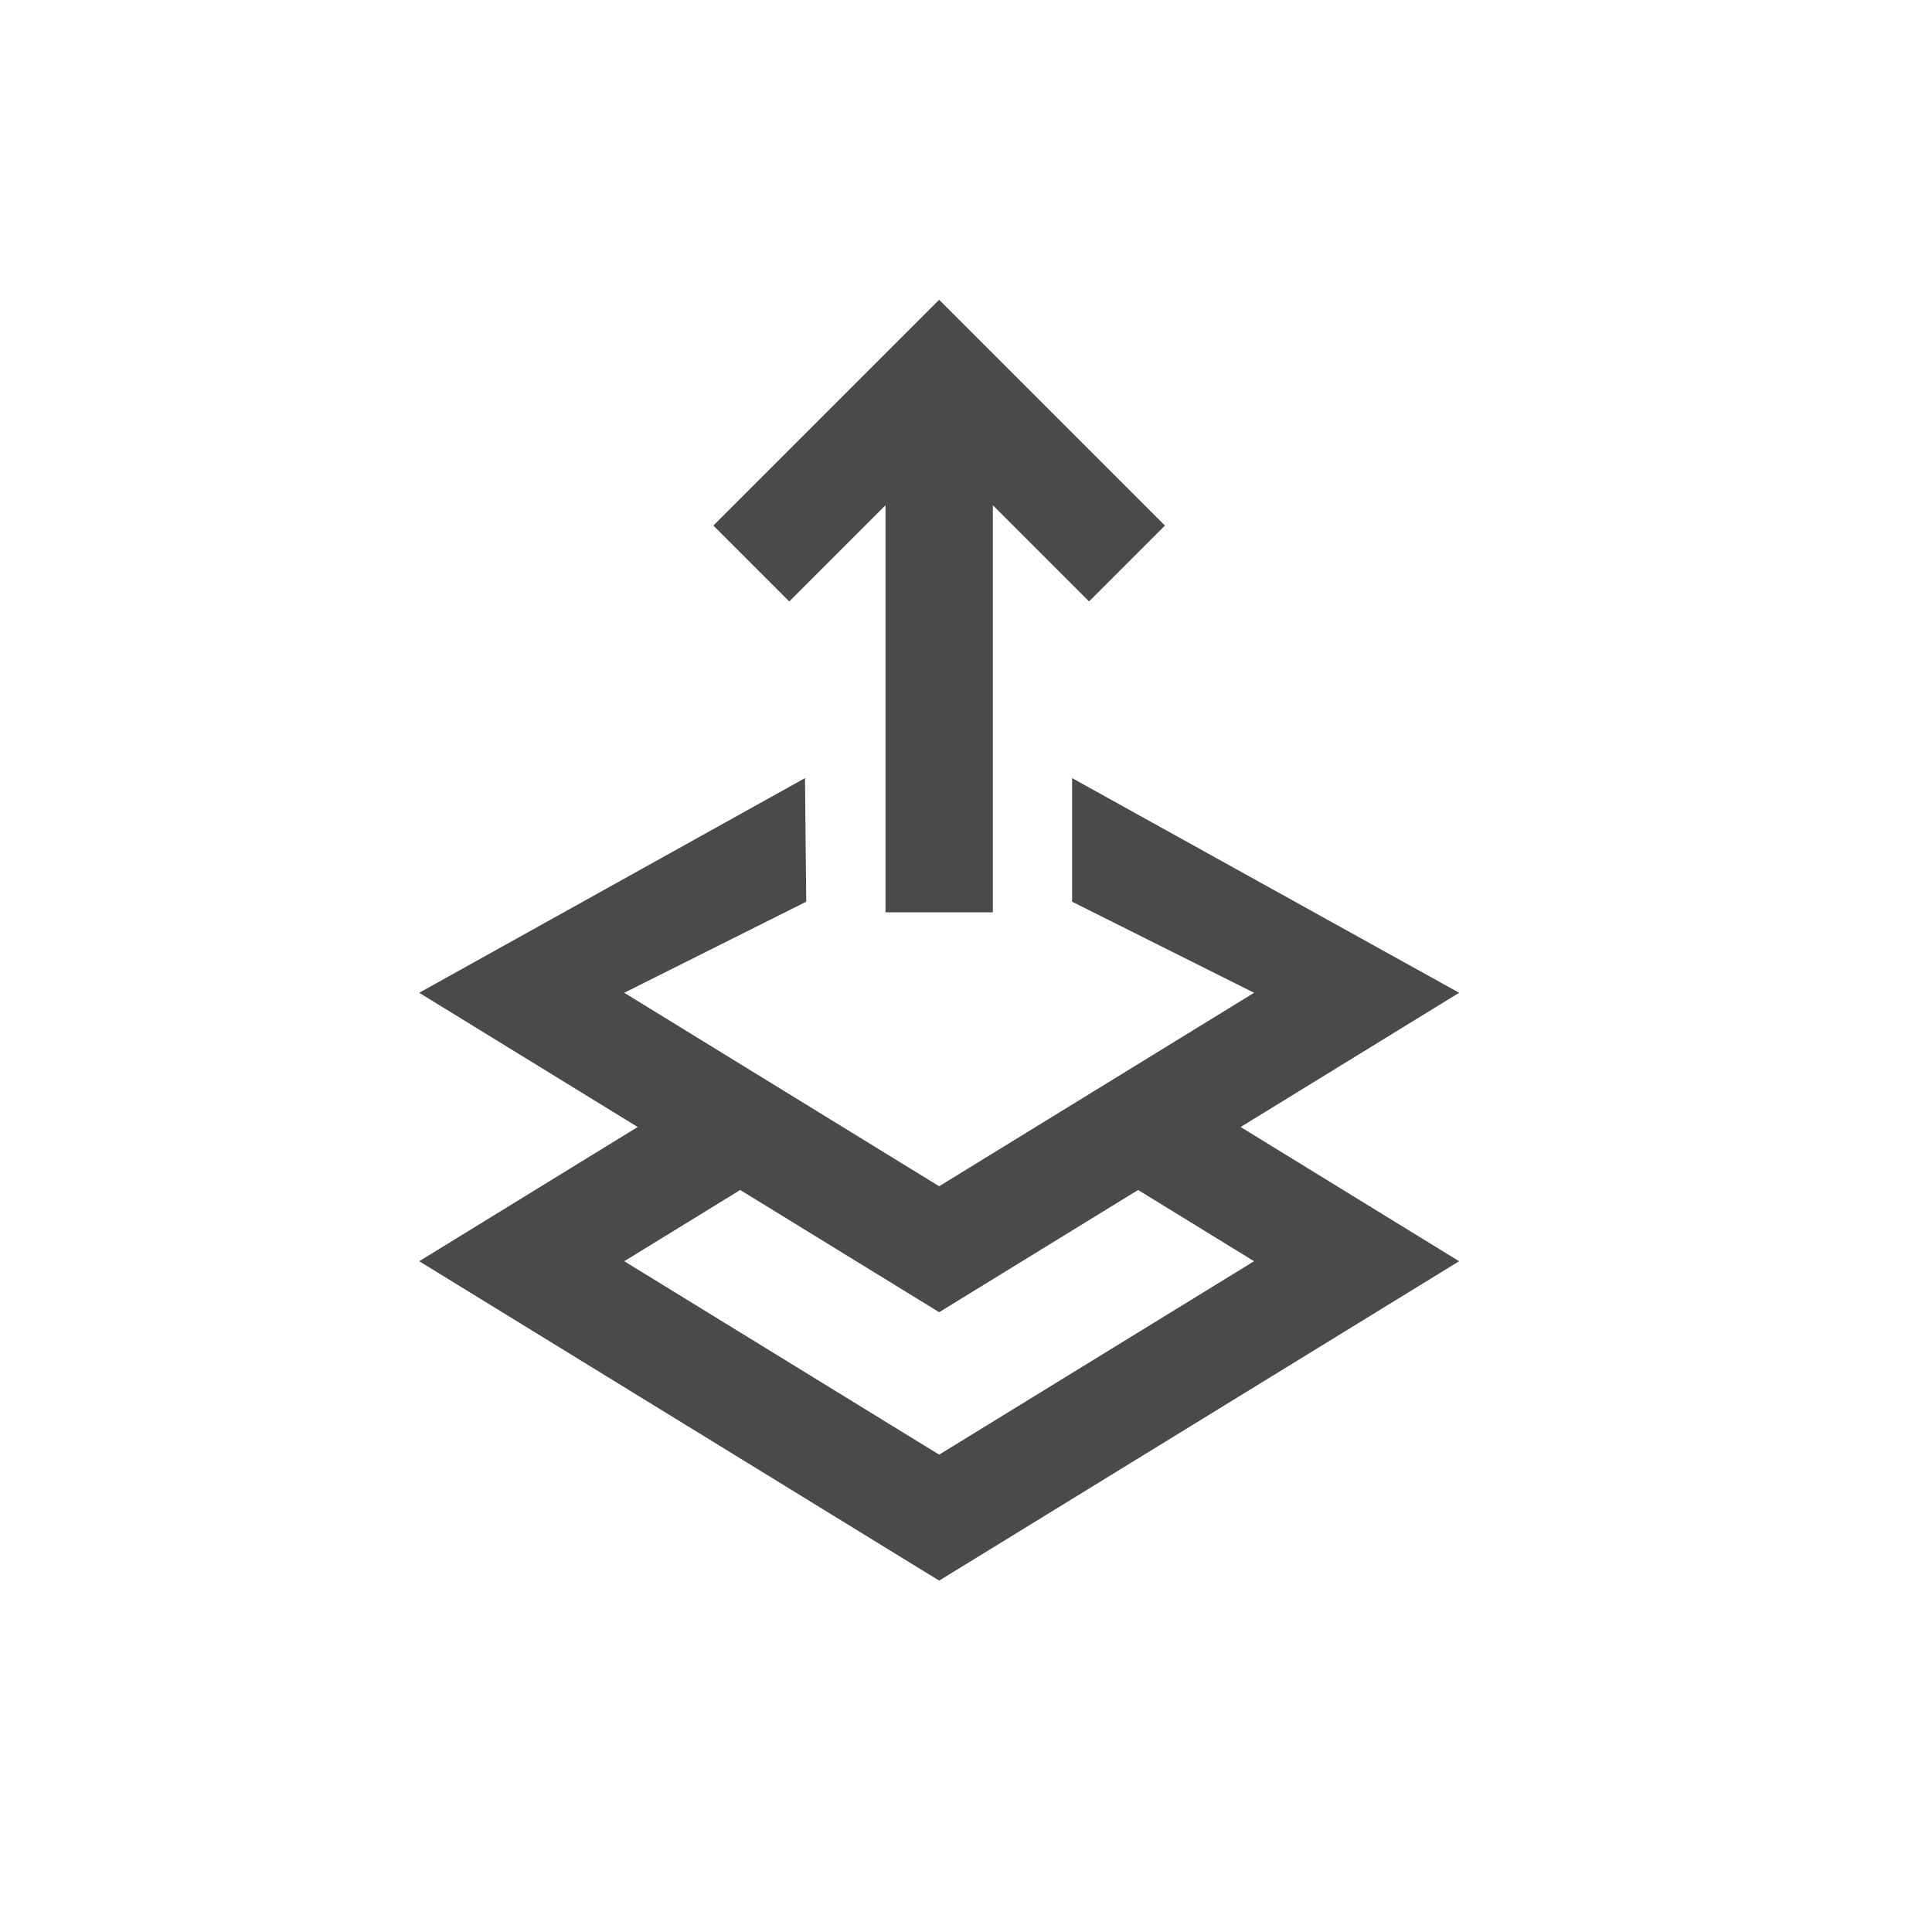
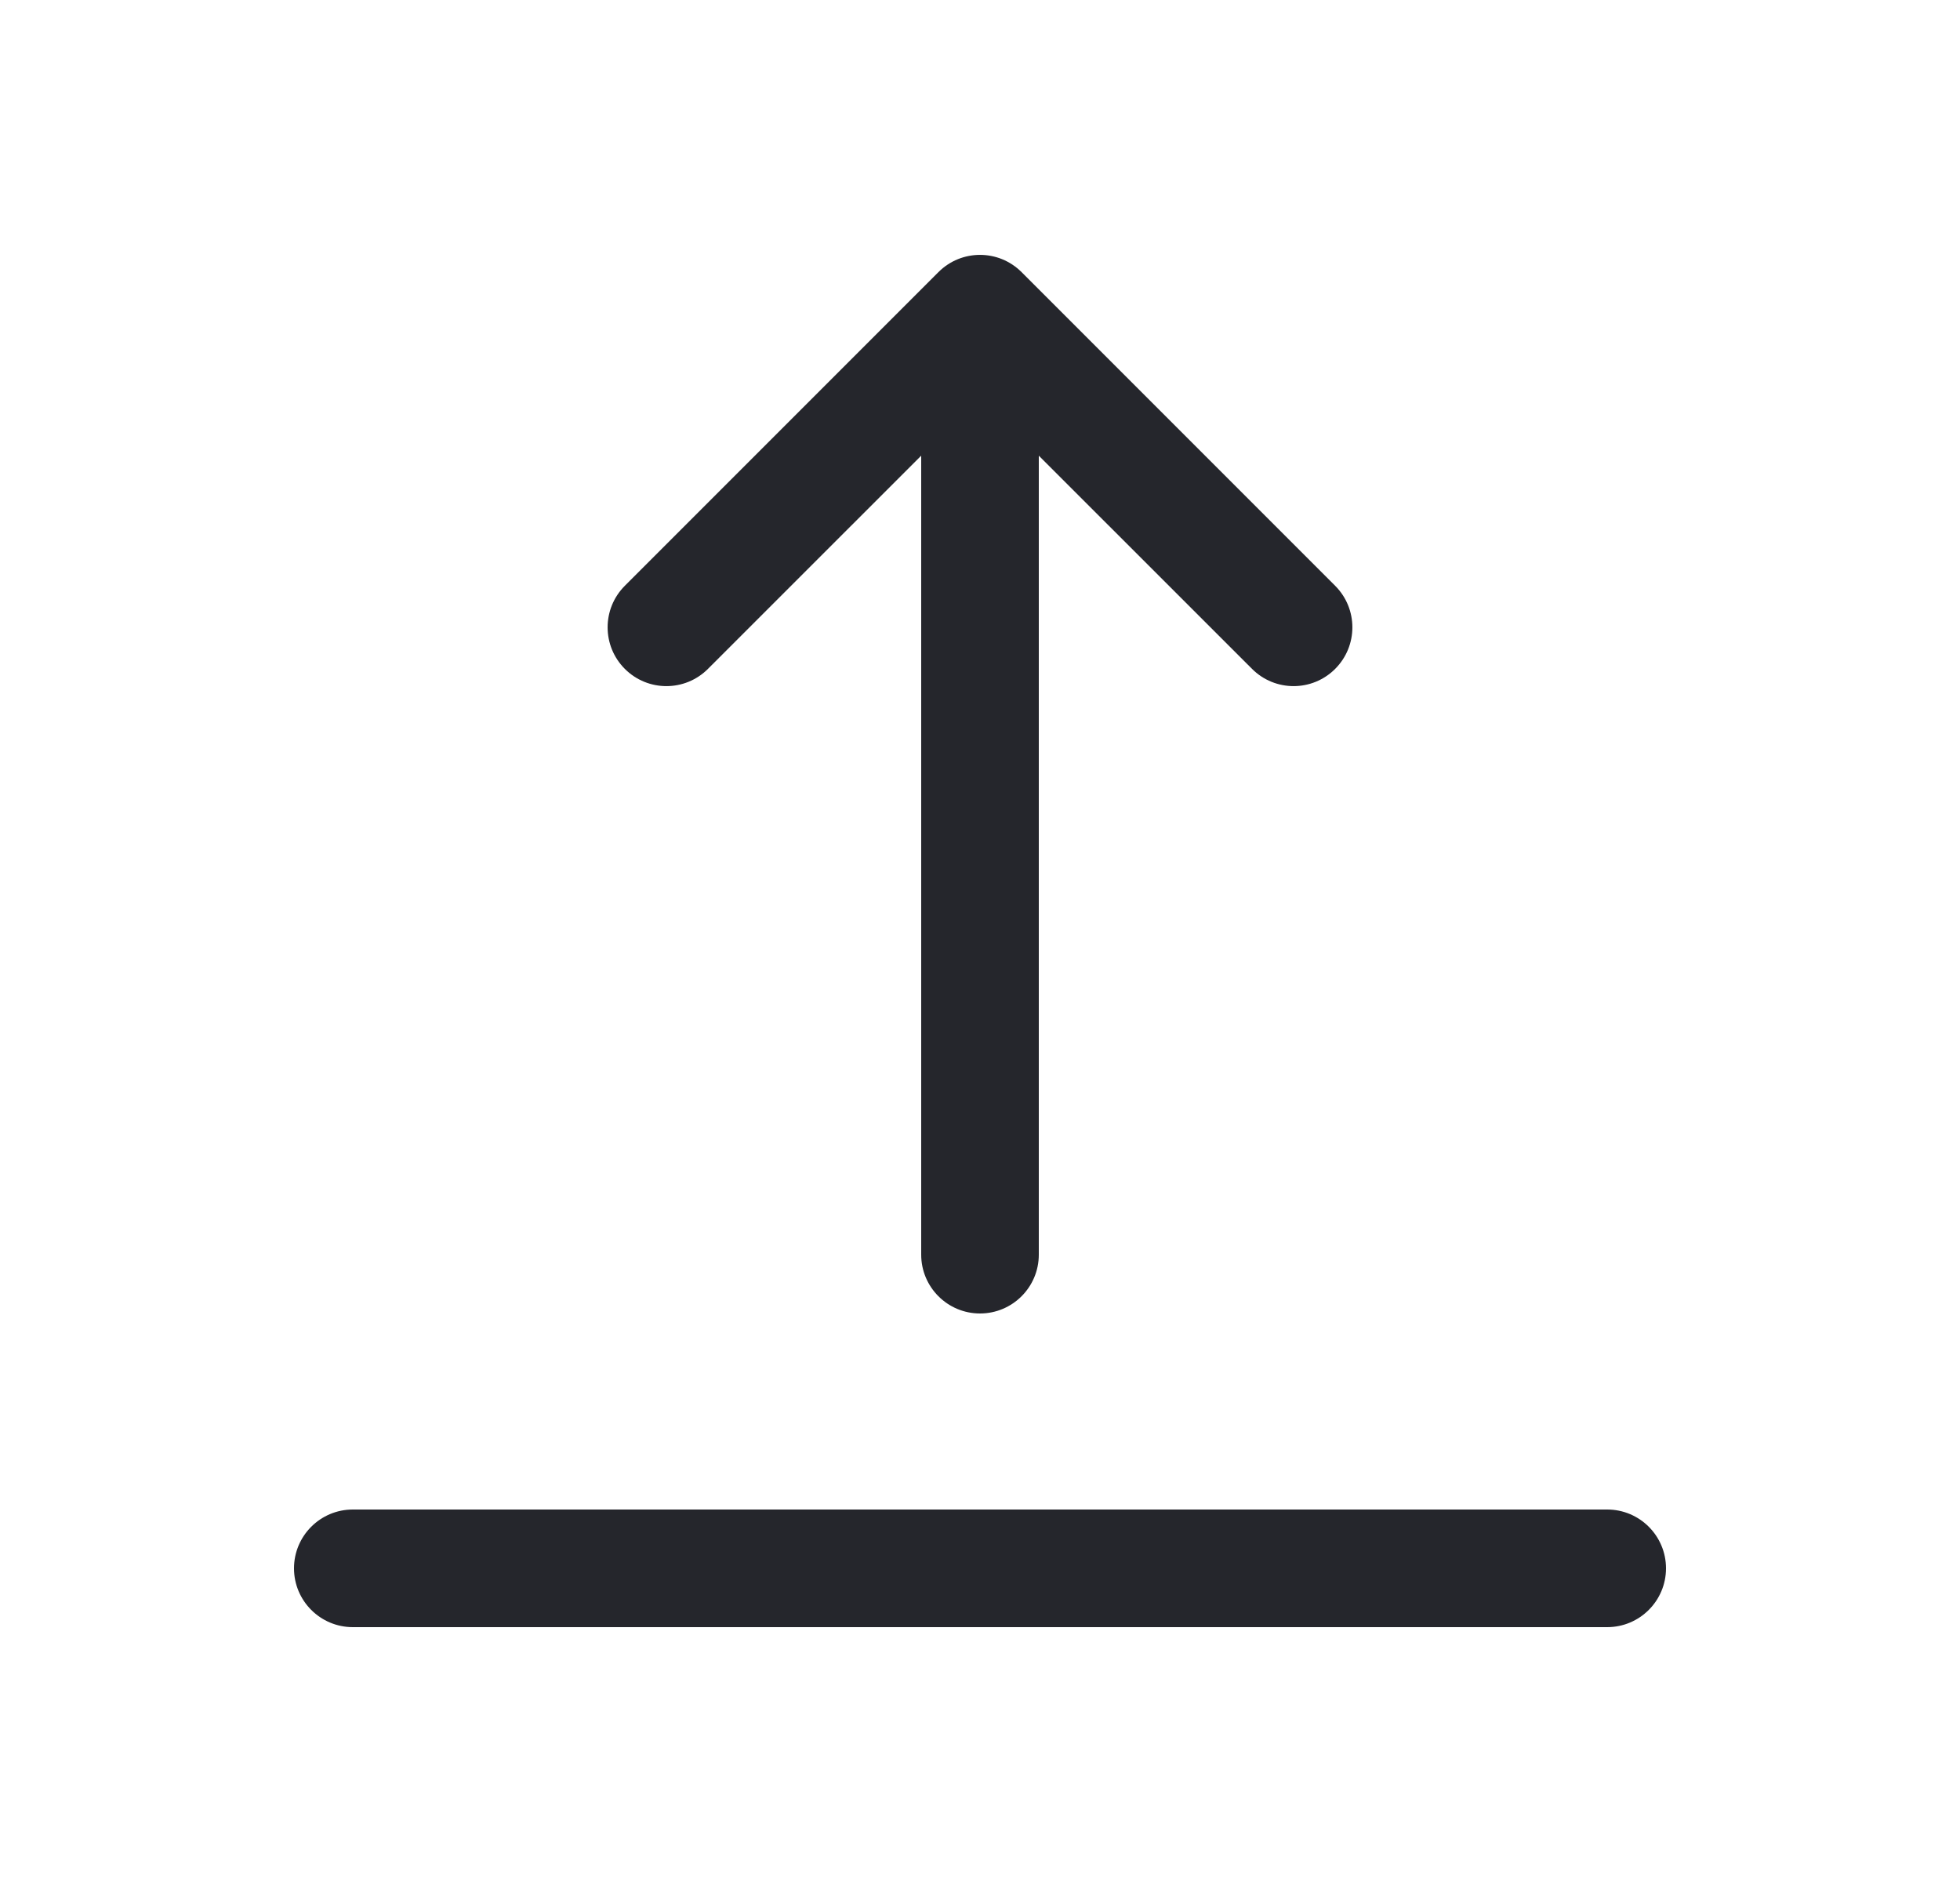
- <svg xmlns="http://www.w3.org/2000/svg" width="36" height="36" viewBox="0 0 36 36" fill="none">
-   <path d="M21.326 21.073L22 21.487L25.278 23.501L17.5 28.279L9.722 23.501L13 21.487L13.43 21.223" stroke="#4A4A4A" stroke-width="2" />
-   <path fill-rule="evenodd" clip-rule="evenodd" d="M27.189 18.499L17.5 24.451L7.811 18.499L15 14.499L15.023 16.802L11.632 18.499L17.5 22.104L23.368 18.499L19.977 16.802L19.977 14.499L27.189 18.499Z" fill="#4A4A4A" />
-   <path d="M17.5 17L17.5 7M17.5 7L14 10.5,17.5 7,21 10.5" stroke="#4A4A4A" stroke-width="2" />
+ <svg xmlns="http://www.w3.org/2000/svg" width="25" height="24" viewBox="0 0 25 24" fill="none">
+   <path fill-rule="evenodd" clip-rule="evenodd" d="M11.97 3.47C12.263 3.177 12.737 3.177 13.03 3.47L17.03 7.47C17.323 7.763 17.323 8.237 17.03 8.53C16.737 8.823 16.263 8.823 15.97 8.53L13.25 5.811V16C13.25 16.414 12.914 16.75 12.5 16.75C12.086 16.75 11.75 16.414 11.75 16V5.811L9.03 8.53C8.737 8.823 8.263 8.823 7.97 8.53C7.677 8.237 7.677 7.763 7.97 7.47L11.97 3.47ZM3.75 20C3.75 19.586 4.086 19.25 4.5 19.25H20.5C20.914 19.25 21.25 19.586 21.25 20C21.25 20.414 20.914 20.75 20.5 20.75H4.5C4.086 20.75 3.75 20.414 3.75 20Z" fill="#25262C" />
</svg>
